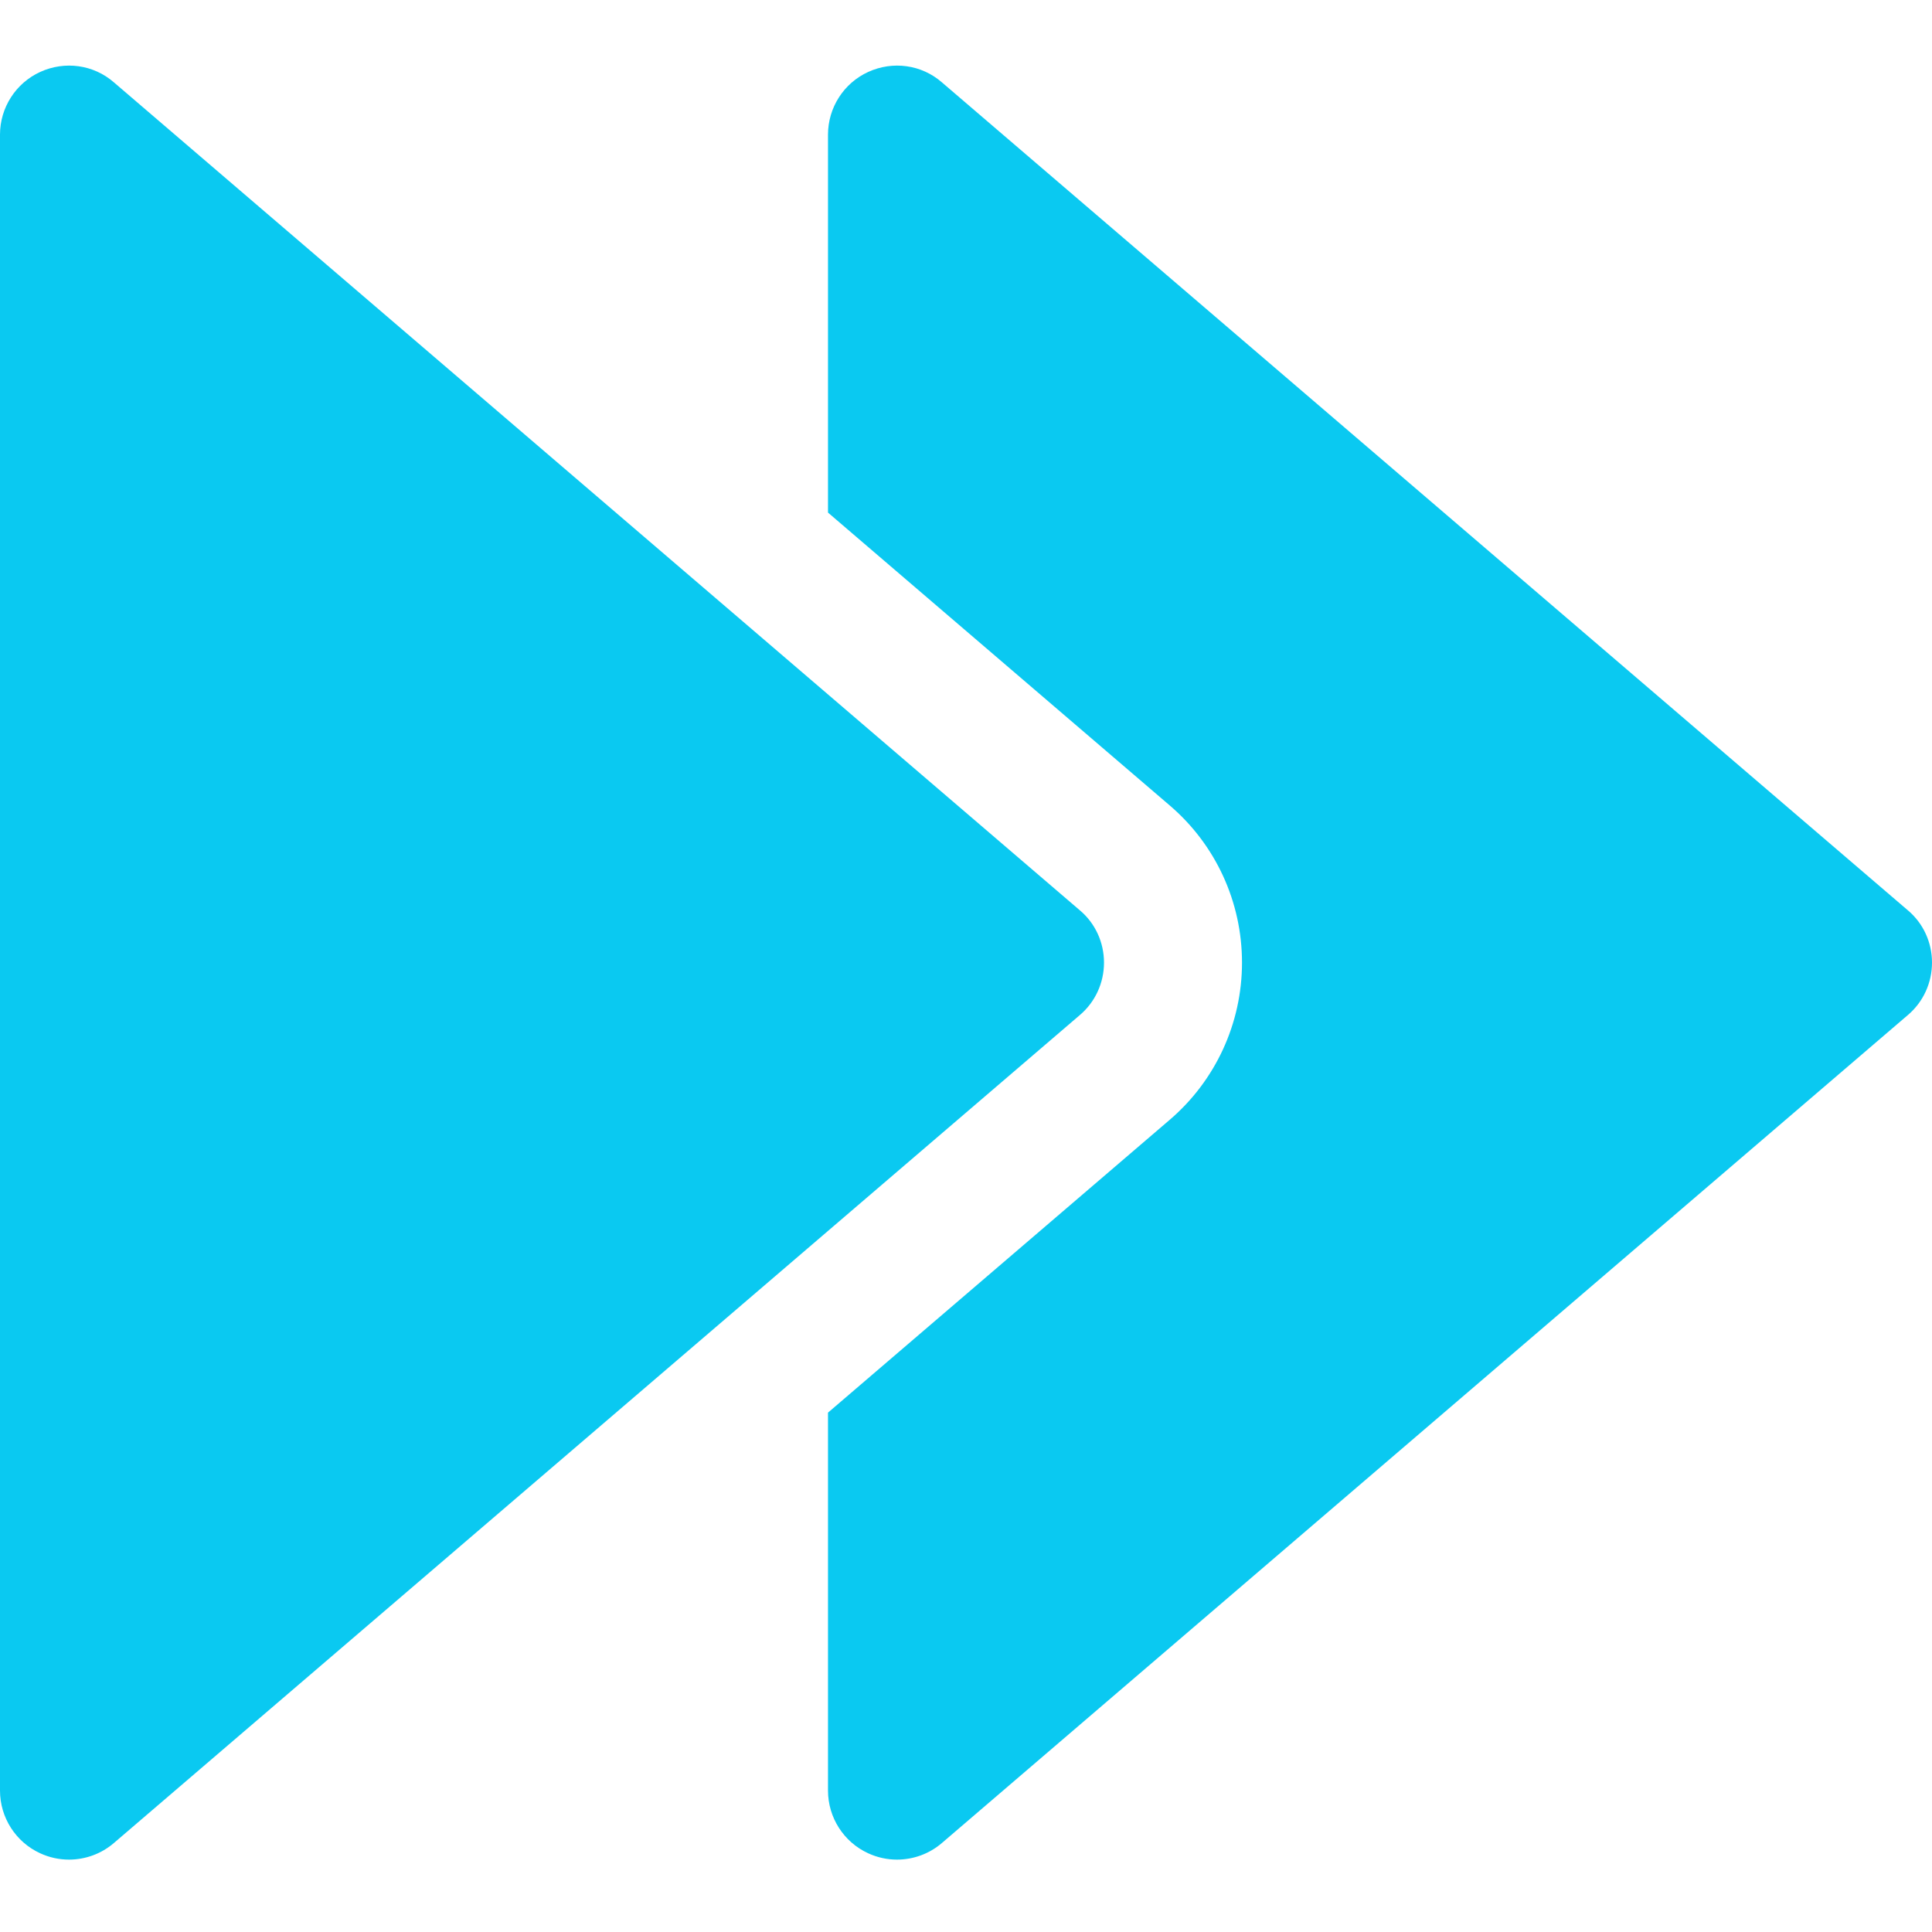
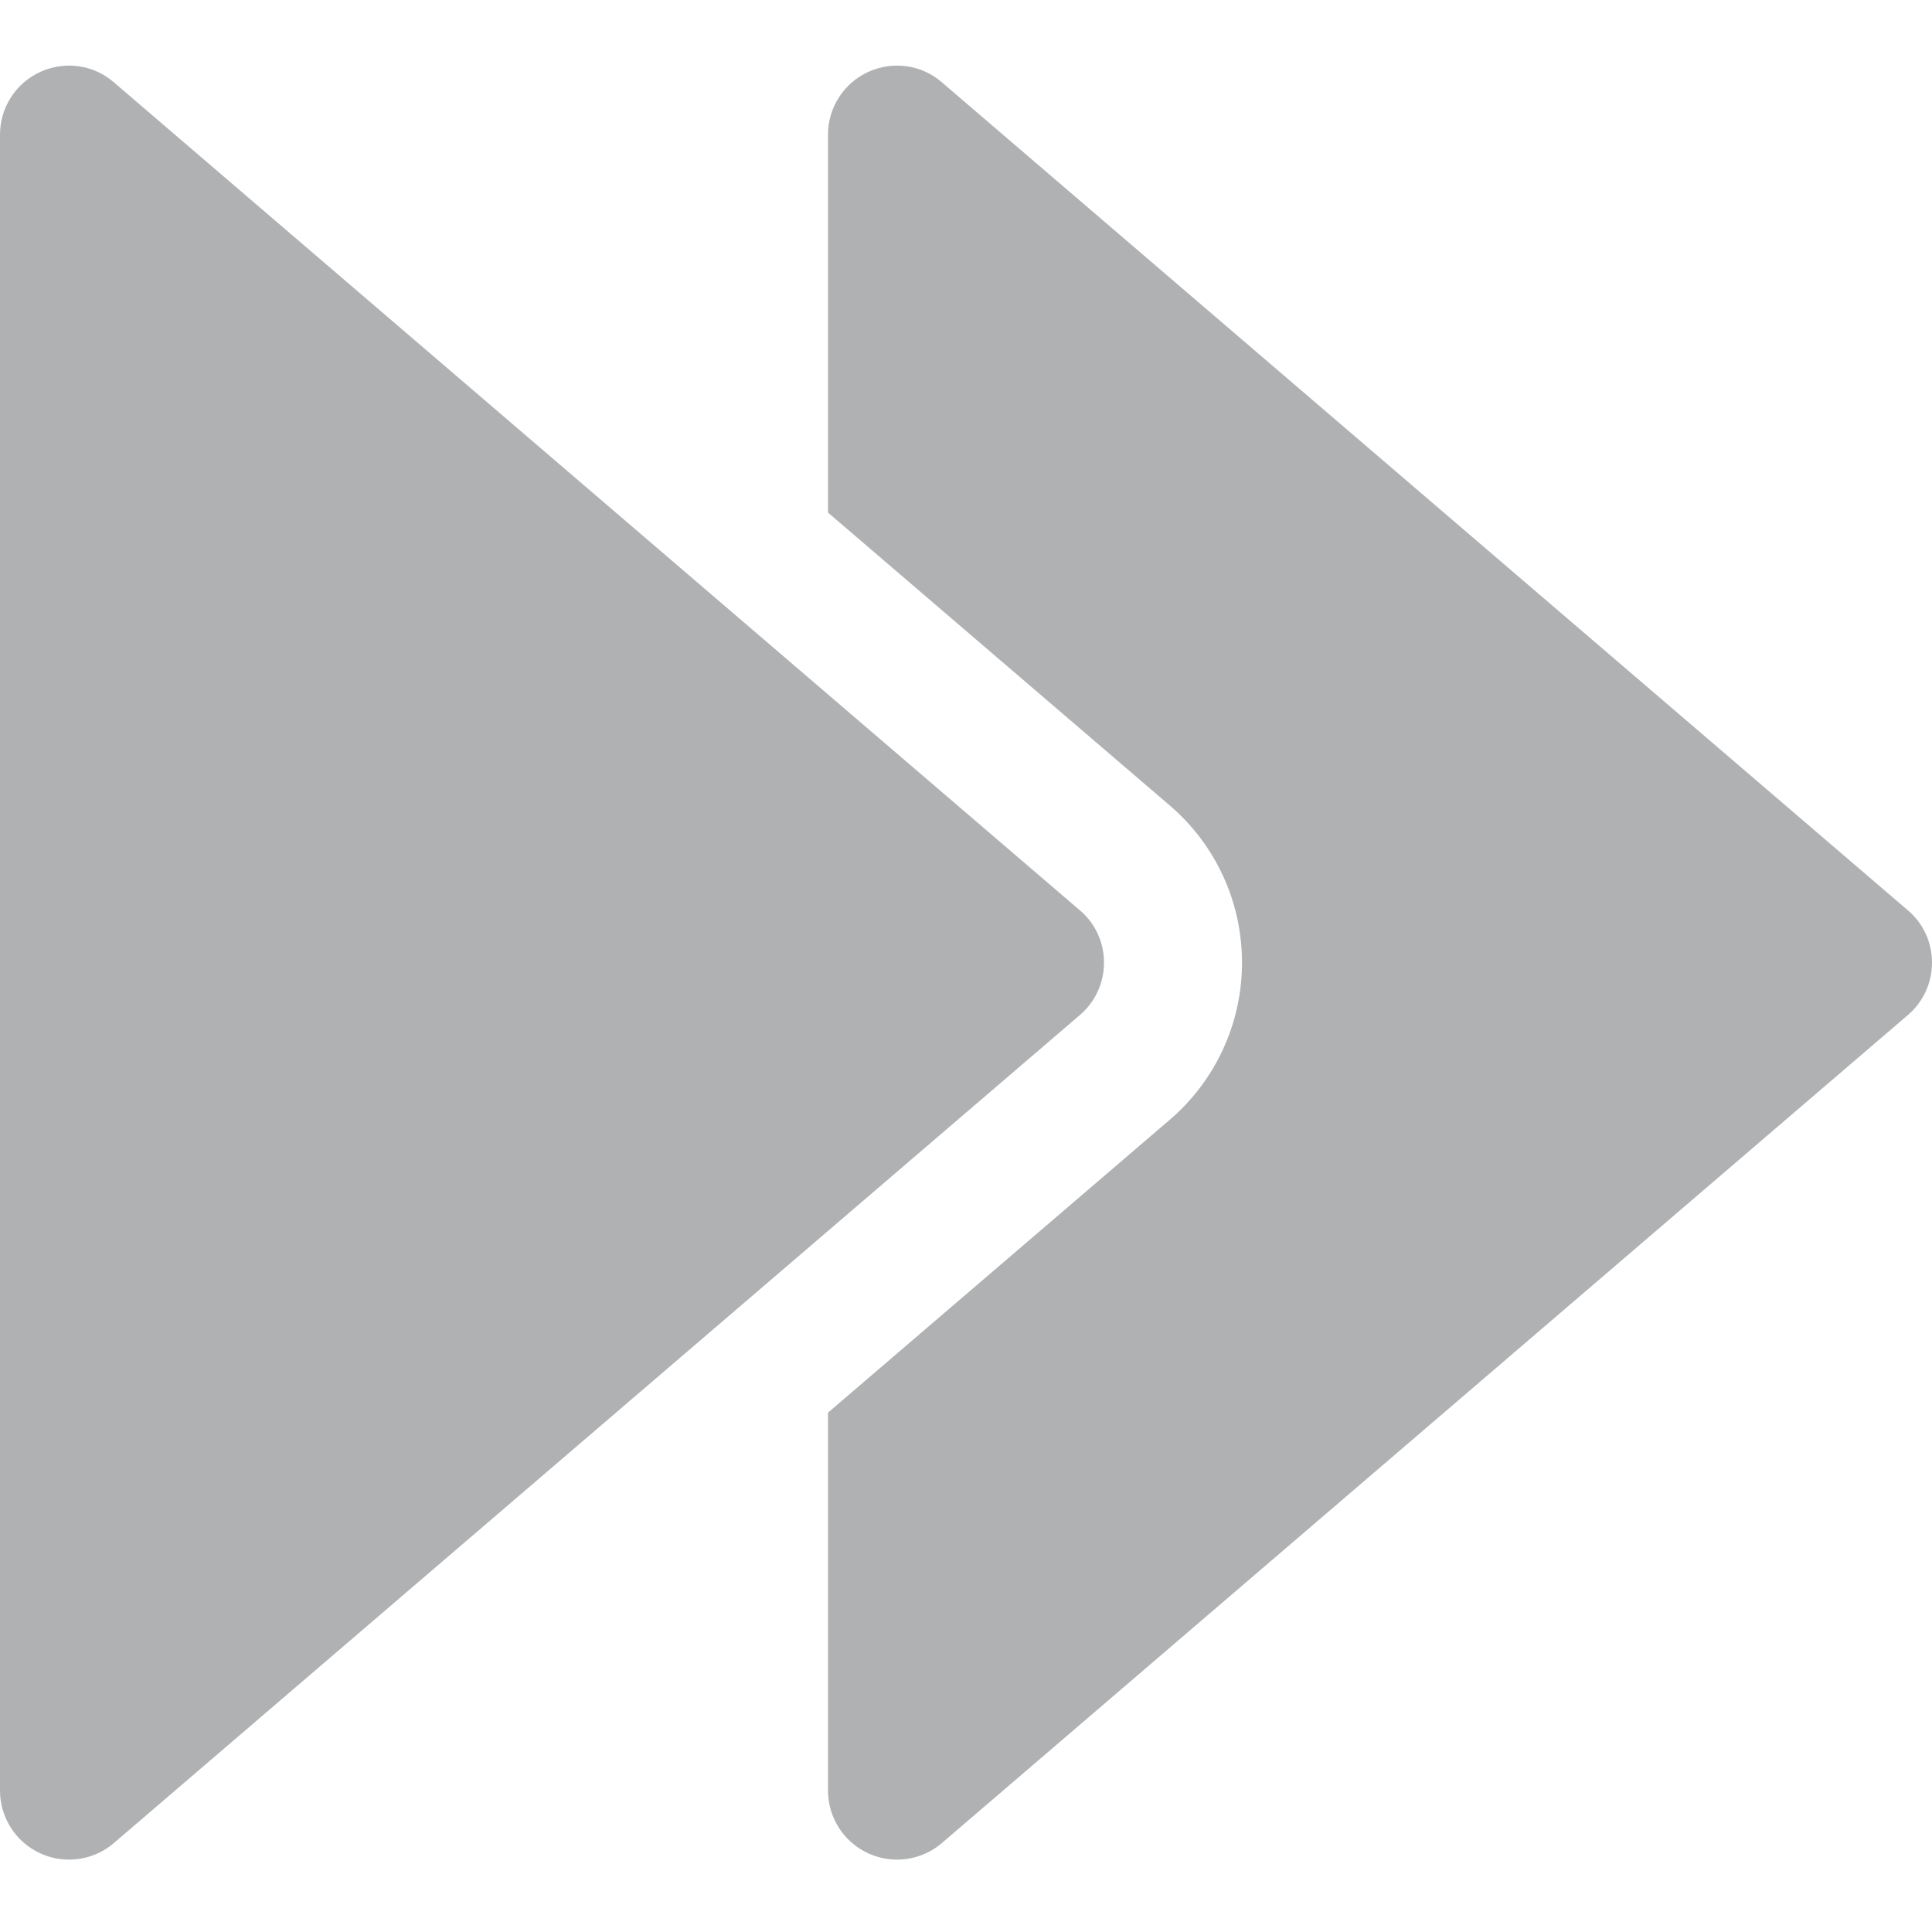
<svg xmlns="http://www.w3.org/2000/svg" version="1.1" id="Capa_1" x="0px" y="0px" viewBox="0 0 32 32" xml:space="preserve" width="32" height="32">
  <defs id="defs47" />
-   <g id="g6" style="fill:#0ac9f1" transform="matrix(0.07142857,0,0,0.07142857,0,-0.05621367)">
-     <g id="g4" style="fill:#0ac9f1">
-       <path d="m 250.4,211.873 -224,-192 C 21.696,15.777 15.04,14.849 9.312,17.473 3.648,20.065 0,25.761 0,32.001 l 0,384 c 0,6.24 3.648,11.936 9.312,14.528 2.144,0.992 4.416,1.472 6.688,1.472 3.744,0 7.456,-1.312 10.4,-3.84 l 224,-192 c 3.584,-3.04 5.6,-7.488 5.6,-12.16 0,-4.672 -2.016,-9.12 -5.6,-12.128 z" id="path2" style="fill:#0ac9f1" />
+   <g id="g6" style="fill:#afb1b3" transform="matrix(0.07142857,0,0,0.07142857,0,-0.05621367)">
+     <g id="g4" style="fill:#afb1b3">
+       <path d="m 250.4,211.873 -224,-192 C 21.696,15.777 15.04,14.849 9.312,17.473 3.648,20.065 0,25.761 0,32.001 l 0,384 c 0,6.24 3.648,11.936 9.312,14.528 2.144,0.992 4.416,1.472 6.688,1.472 3.744,0 7.456,-1.312 10.4,-3.84 l 224,-192 c 3.584,-3.04 5.6,-7.488 5.6,-12.16 0,-4.672 -2.016,-9.12 -5.6,-12.128 z" id="path2" style="fill:#afb1b3" />
    </g>
  </g>
-   <g id="g12" style="fill:#0ac9f1" transform="matrix(0.07142857,0,0,0.07142857,0,-0.05621367)">
-     <g id="g10" style="fill:#0ac9f1">
-       <path d="m 442.4,211.873 -224,-192 c -4.704,-4.096 -11.36,-5.024 -17.088,-2.4 C 195.648,20.065 192,25.761 192,32.001 l 0,87.648 79.2,67.872 c 10.688,9.12 16.8,22.4 16.8,36.48 0,14.08 -6.144,27.392 -16.832,36.512 l -79.168,67.84 0,87.648 c 0,6.24 3.648,11.936 9.312,14.528 2.144,0.992 4.416,1.472 6.688,1.472 3.744,0 7.456,-1.312 10.4,-3.84 l 224,-192 c 3.584,-3.04 5.6,-7.488 5.6,-12.16 0,-4.672 -2.016,-9.12 -5.6,-12.128 z" id="path8" style="fill:#0ac9f1" />
+   <g id="g12" style="fill:#afb1b3" transform="matrix(0.07142857,0,0,0.07142857,0,-0.05621367)">
+     <g id="g10" style="fill:#afb1b3">
+       <path d="m 442.4,211.873 -224,-192 c -4.704,-4.096 -11.36,-5.024 -17.088,-2.4 C 195.648,20.065 192,25.761 192,32.001 l 0,87.648 79.2,67.872 c 10.688,9.12 16.8,22.4 16.8,36.48 0,14.08 -6.144,27.392 -16.832,36.512 l -79.168,67.84 0,87.648 c 0,6.24 3.648,11.936 9.312,14.528 2.144,0.992 4.416,1.472 6.688,1.472 3.744,0 7.456,-1.312 10.4,-3.84 l 224,-192 c 3.584,-3.04 5.6,-7.488 5.6,-12.16 0,-4.672 -2.016,-9.12 -5.6,-12.128 z" id="path8" style="fill:#afb1b3" />
    </g>
  </g>
  <g id="g14" transform="matrix(0.07142857,0,0,0.07142857,0,-0.05621367)" />
  <g id="g16" transform="matrix(0.07142857,0,0,0.07142857,0,-0.05621367)" />
  <g id="g18" transform="matrix(0.07142857,0,0,0.07142857,0,-0.05621367)" />
  <g id="g20" transform="matrix(0.07142857,0,0,0.07142857,0,-0.05621367)" />
  <g id="g22" transform="matrix(0.07142857,0,0,0.07142857,0,-0.05621367)" />
  <g id="g24" transform="matrix(0.07142857,0,0,0.07142857,0,-0.05621367)" />
  <g id="g26" transform="matrix(0.07142857,0,0,0.07142857,0,-0.05621367)" />
  <g id="g28" transform="matrix(0.07142857,0,0,0.07142857,0,-0.05621367)" />
  <g id="g30" transform="matrix(0.07142857,0,0,0.07142857,0,-0.05621367)" />
  <g id="g32" transform="matrix(0.07142857,0,0,0.07142857,0,-0.05621367)" />
  <g id="g34" transform="matrix(0.07142857,0,0,0.07142857,0,-0.05621367)" />
  <g id="g36" transform="matrix(0.07142857,0,0,0.07142857,0,-0.05621367)" />
  <g id="g38" transform="matrix(0.07142857,0,0,0.07142857,0,-0.05621367)" />
  <g id="g40" transform="matrix(0.07142857,0,0,0.07142857,0,-0.05621367)" />
  <g id="g42" transform="matrix(0.07142857,0,0,0.07142857,0,-0.05621367)" />
</svg>
